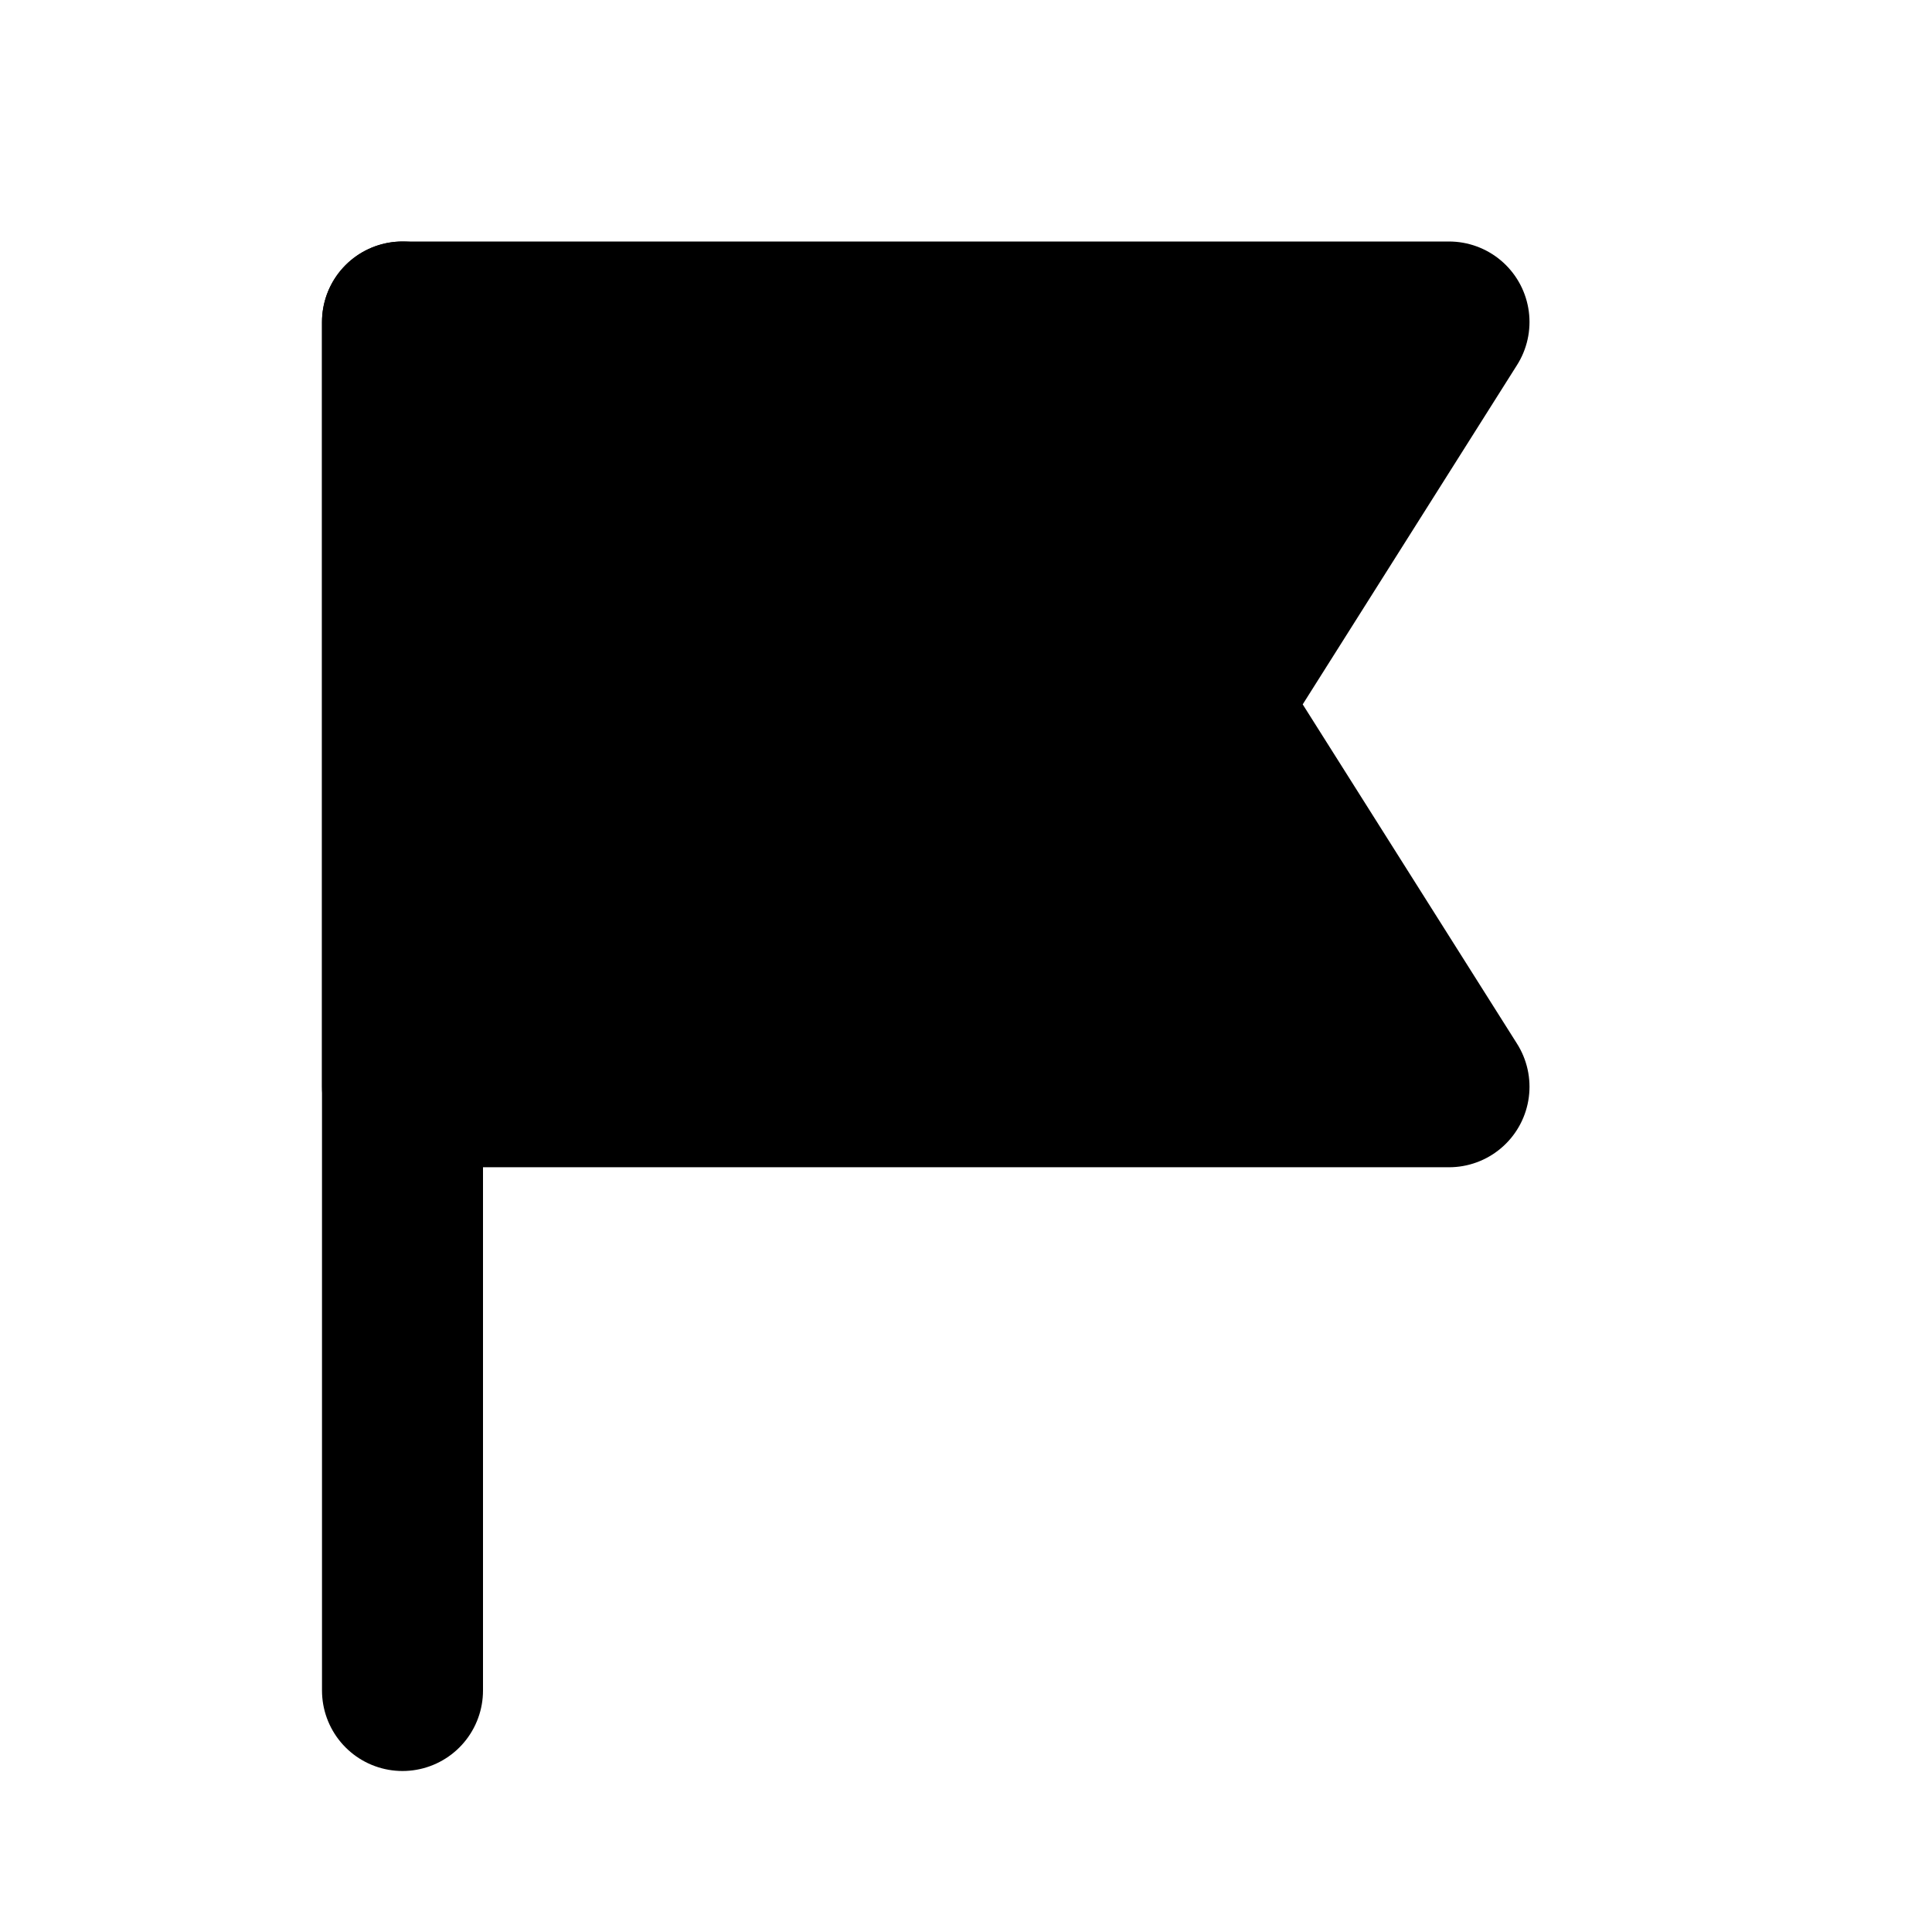
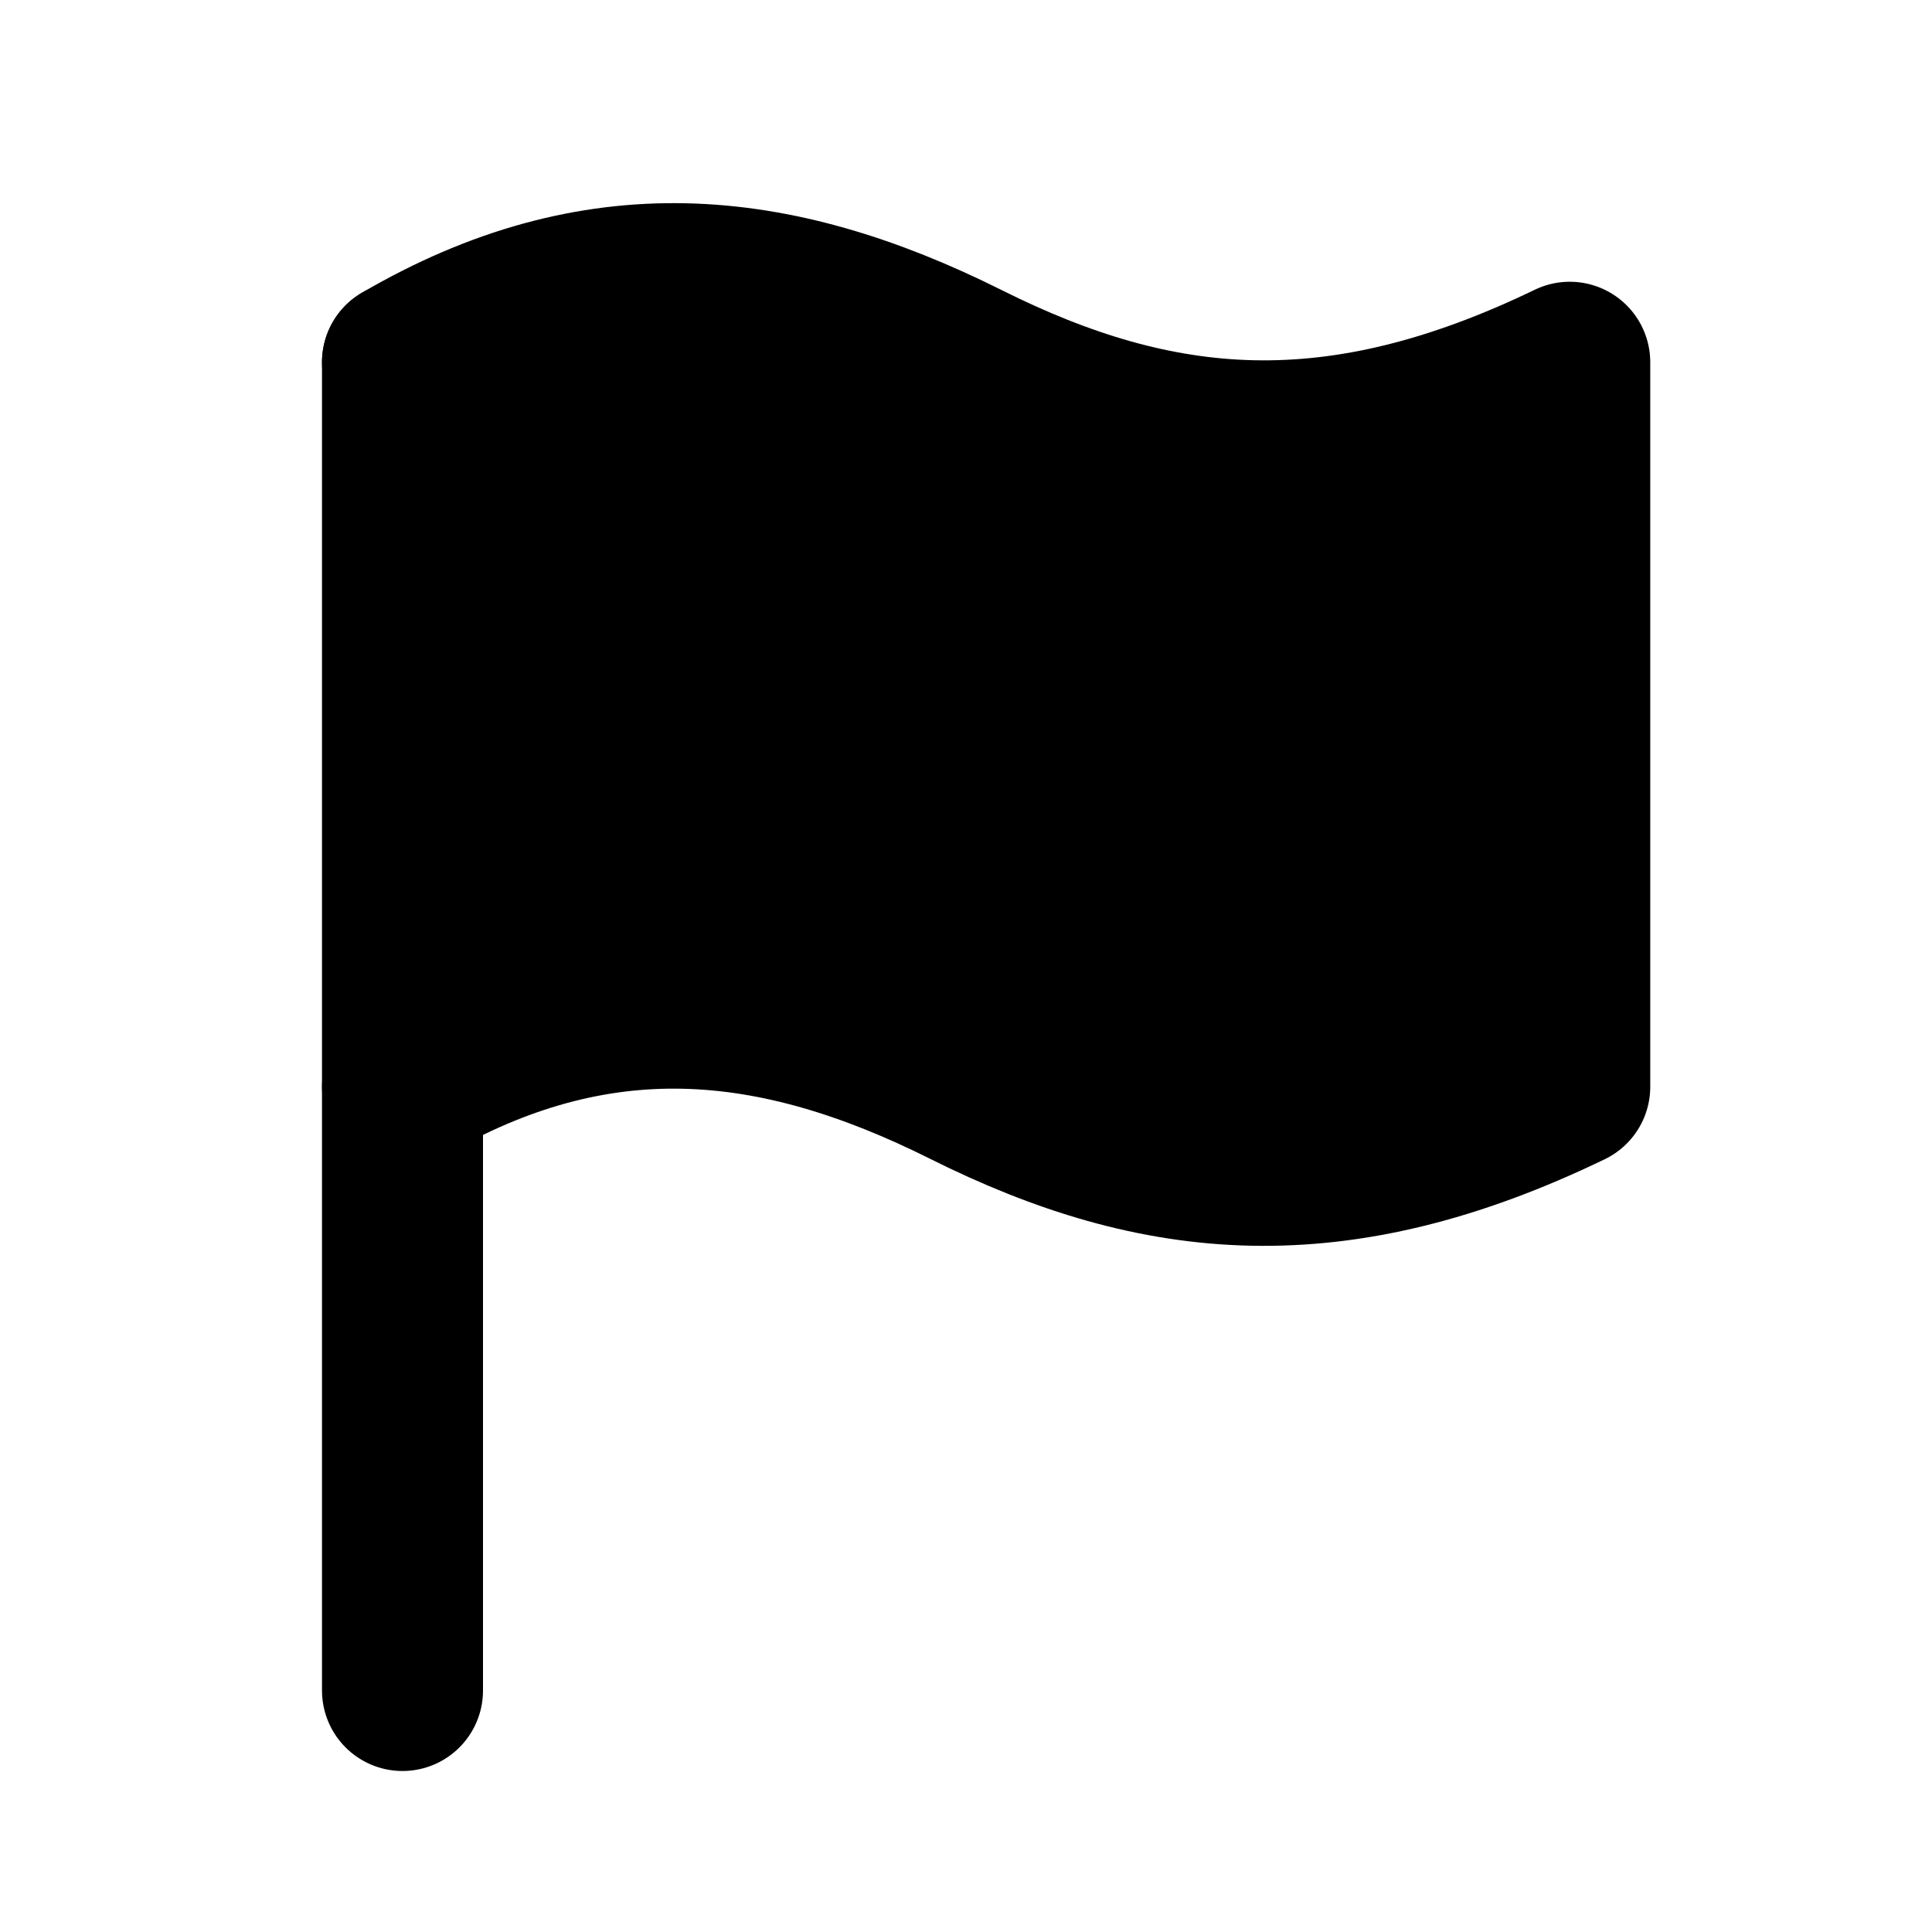
<svg xmlns="http://www.w3.org/2000/svg" viewBox="0 0 24 24" fill="none" stroke="currentColor" stroke-width="2" stroke-linecap="round" stroke-linejoin="round">
-   <path d="M5 21V4" />
-   <path d="M5 4h13l-3 4.75 3 4.75H5z" fill="currentColor" />
+   <path d="M5 21V4.5" />
+   <path d="M5 4.5c2.4-1.4 4.6-1.2 7 0s4.6 1.4 7.5 0v9c-2.9 1.4-5.1 1.2-7.5 0s-4.6-1.4-7 0" fill="currentColor" />
</svg>
